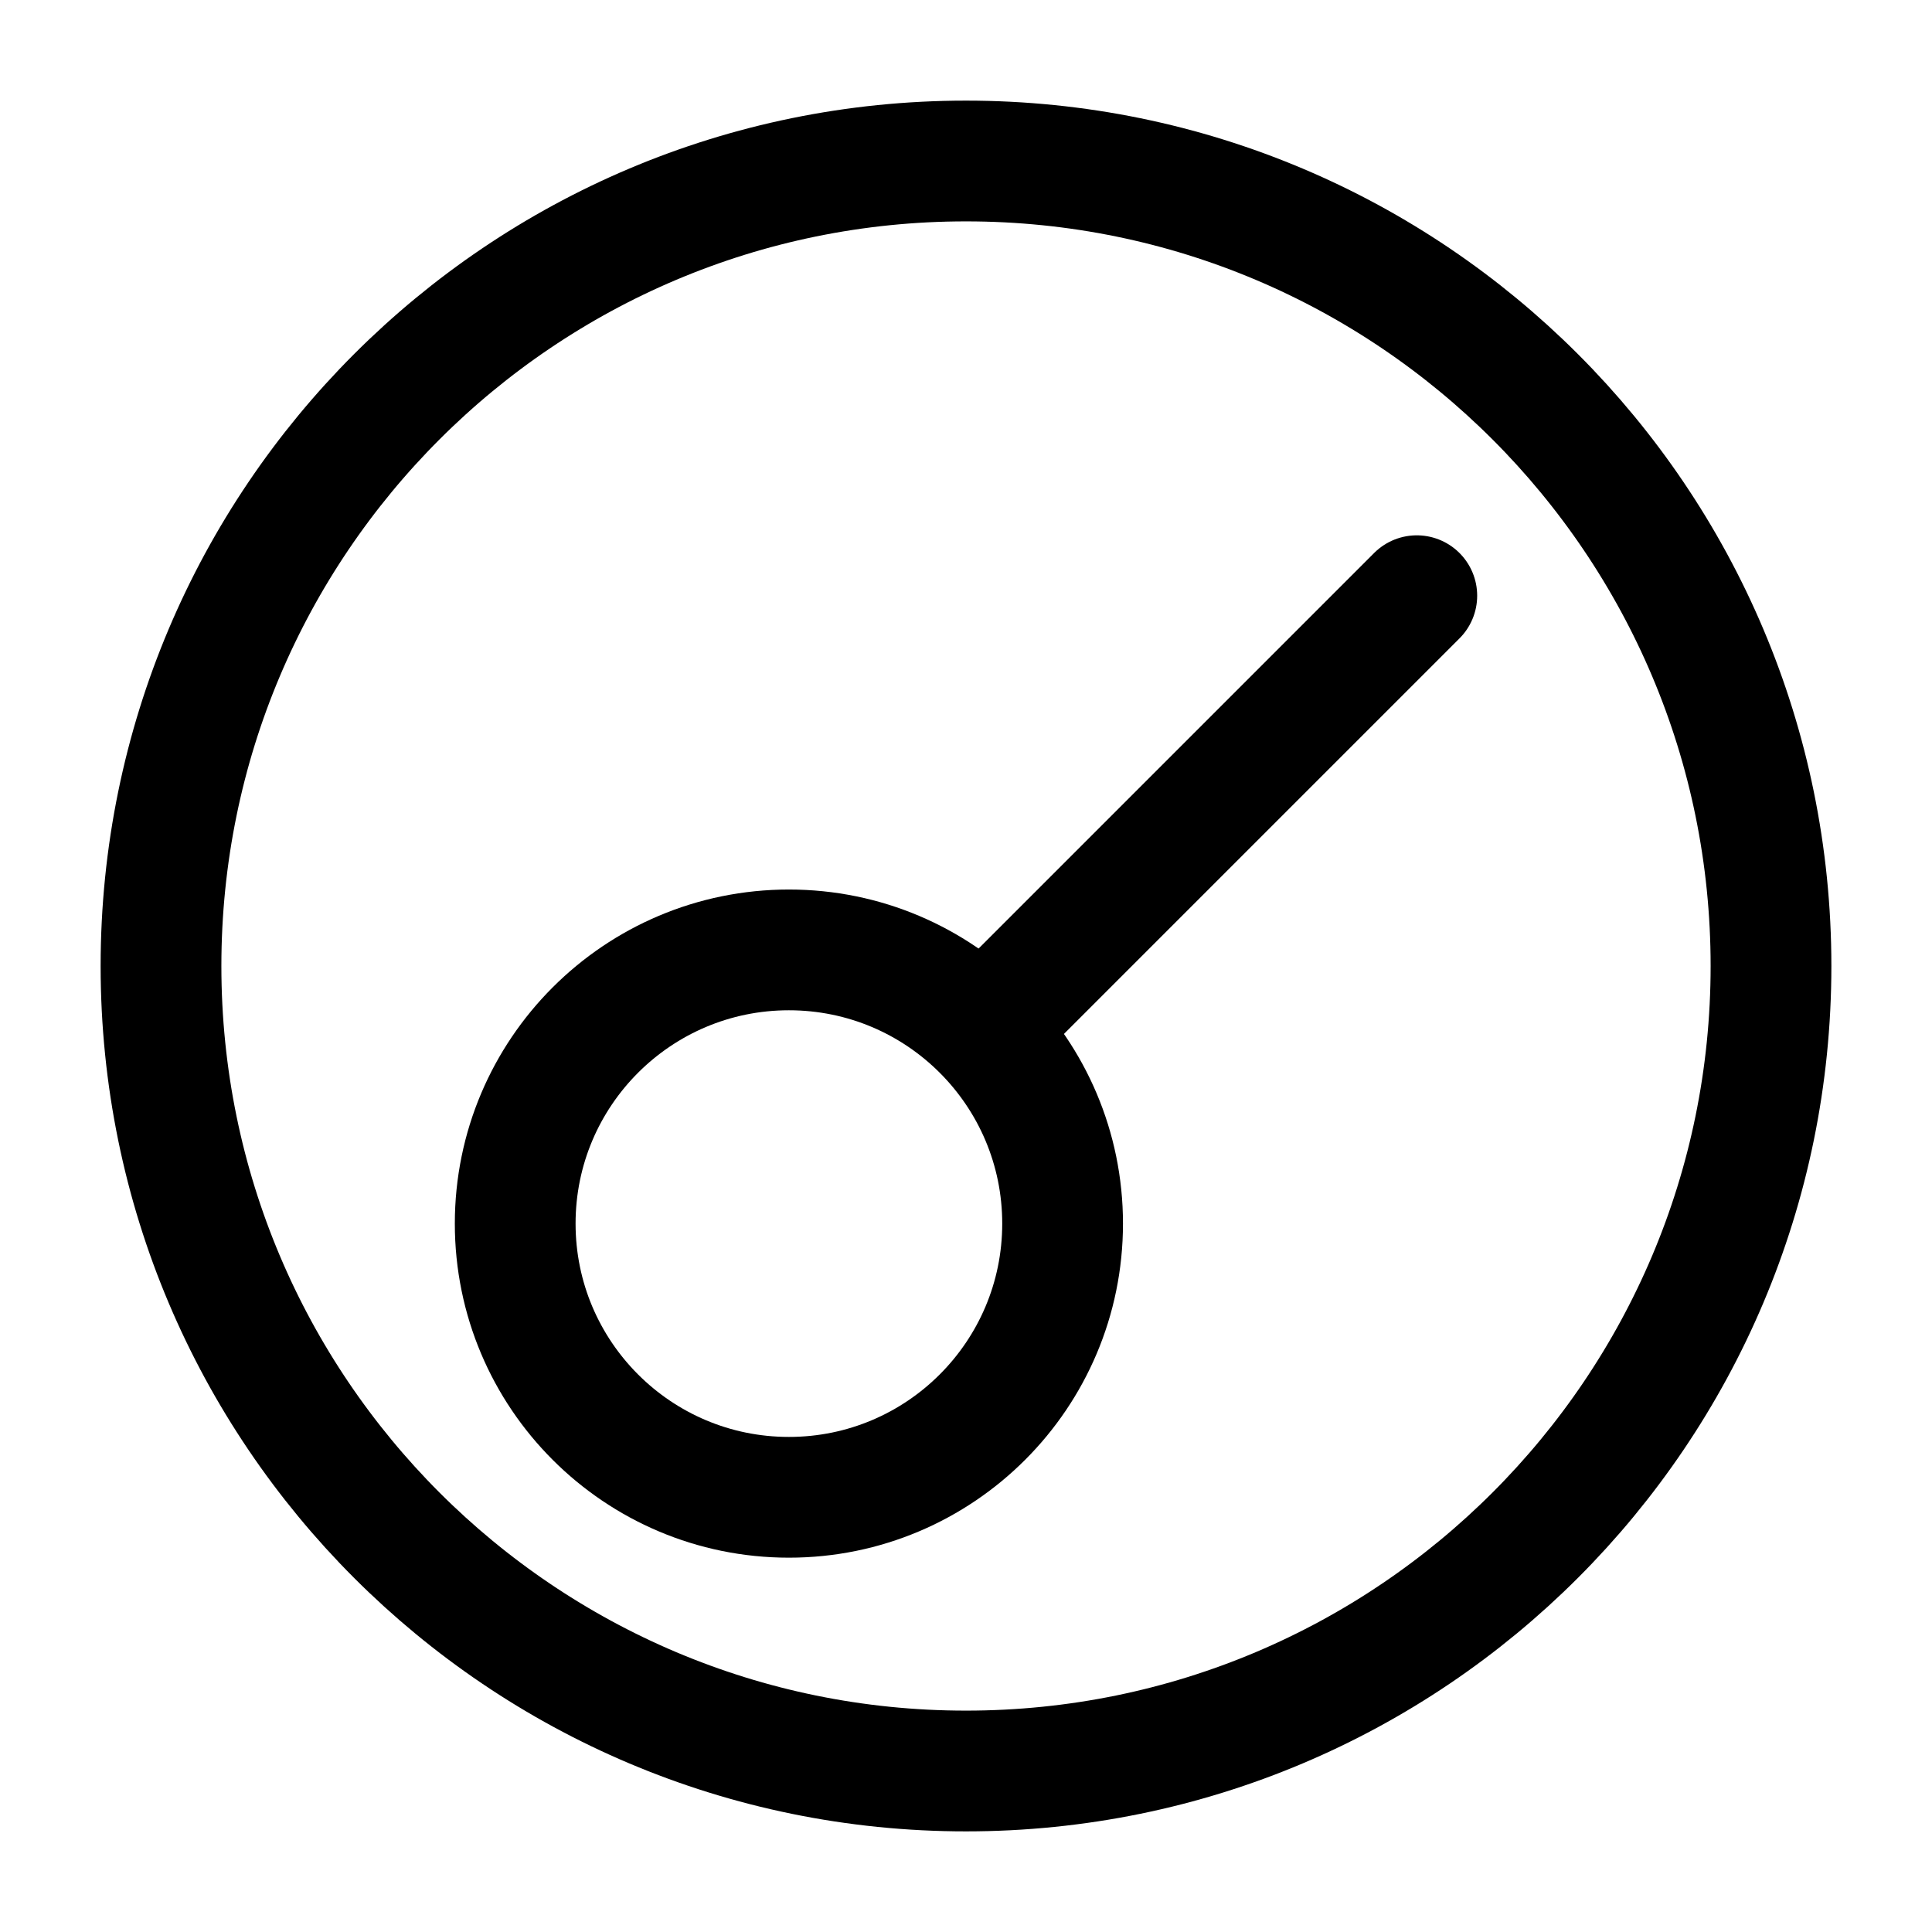
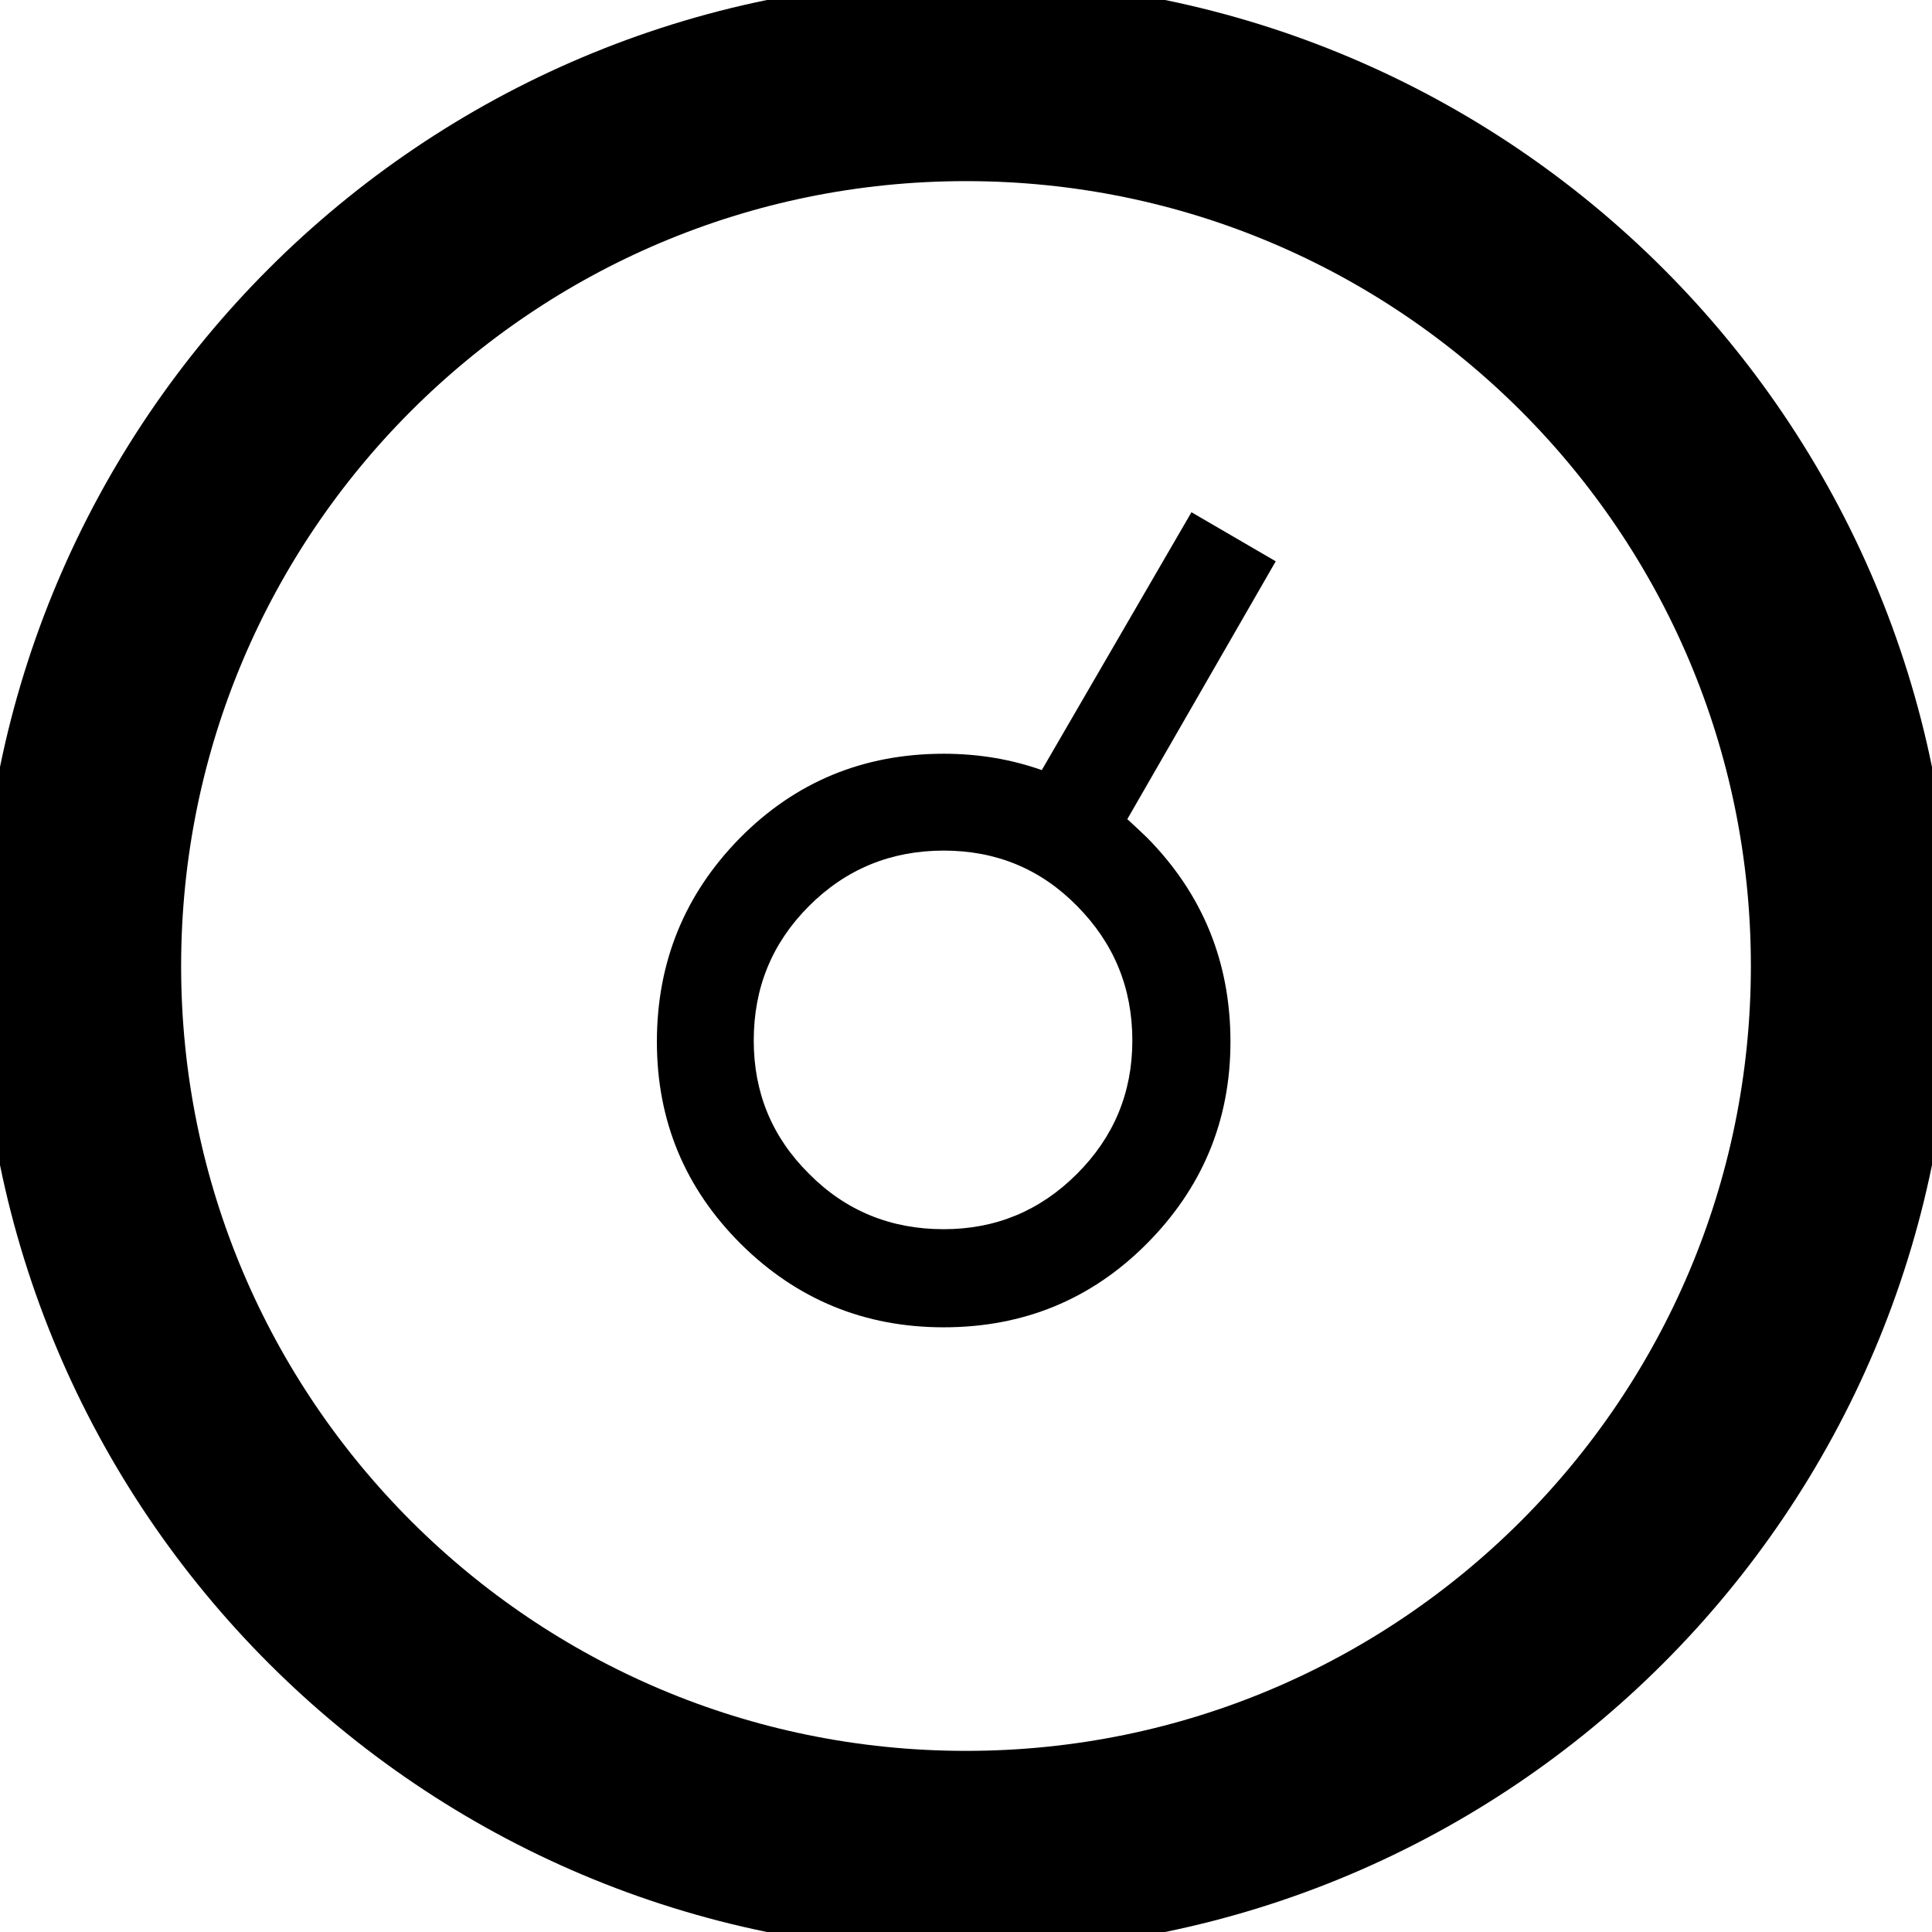
<svg xmlns="http://www.w3.org/2000/svg" viewBox="0 0 24 24" width="100" height="100" fill="none">
-   <circle cx="12" cy="12" r="10" style="fill: none; stroke: currentColor; stroke-width: 1.5px" />
-   <circle cx="9.8" cy="15.2" r="3.4" style="fill: none; stroke: currentColor; stroke-width: 1.5px" />
-   <path d="M12.3 12.7l5.3-5.3" style="fill: none; stroke: currentColor; stroke-width: 1.5px; stroke-linecap: round; stroke-linejoin: round" />
+   <circle cx="12" cy="12" r="11" style="fill: none; stroke: currentColor; stroke-width: 2.5px" />
+   <text x="12" y="12.5" text-anchor="middle" dominant-baseline="middle" style="fill: currentColor; font-family: sans-serif; font-weight: 700; font-size: 14px">☌</text>
</svg>
